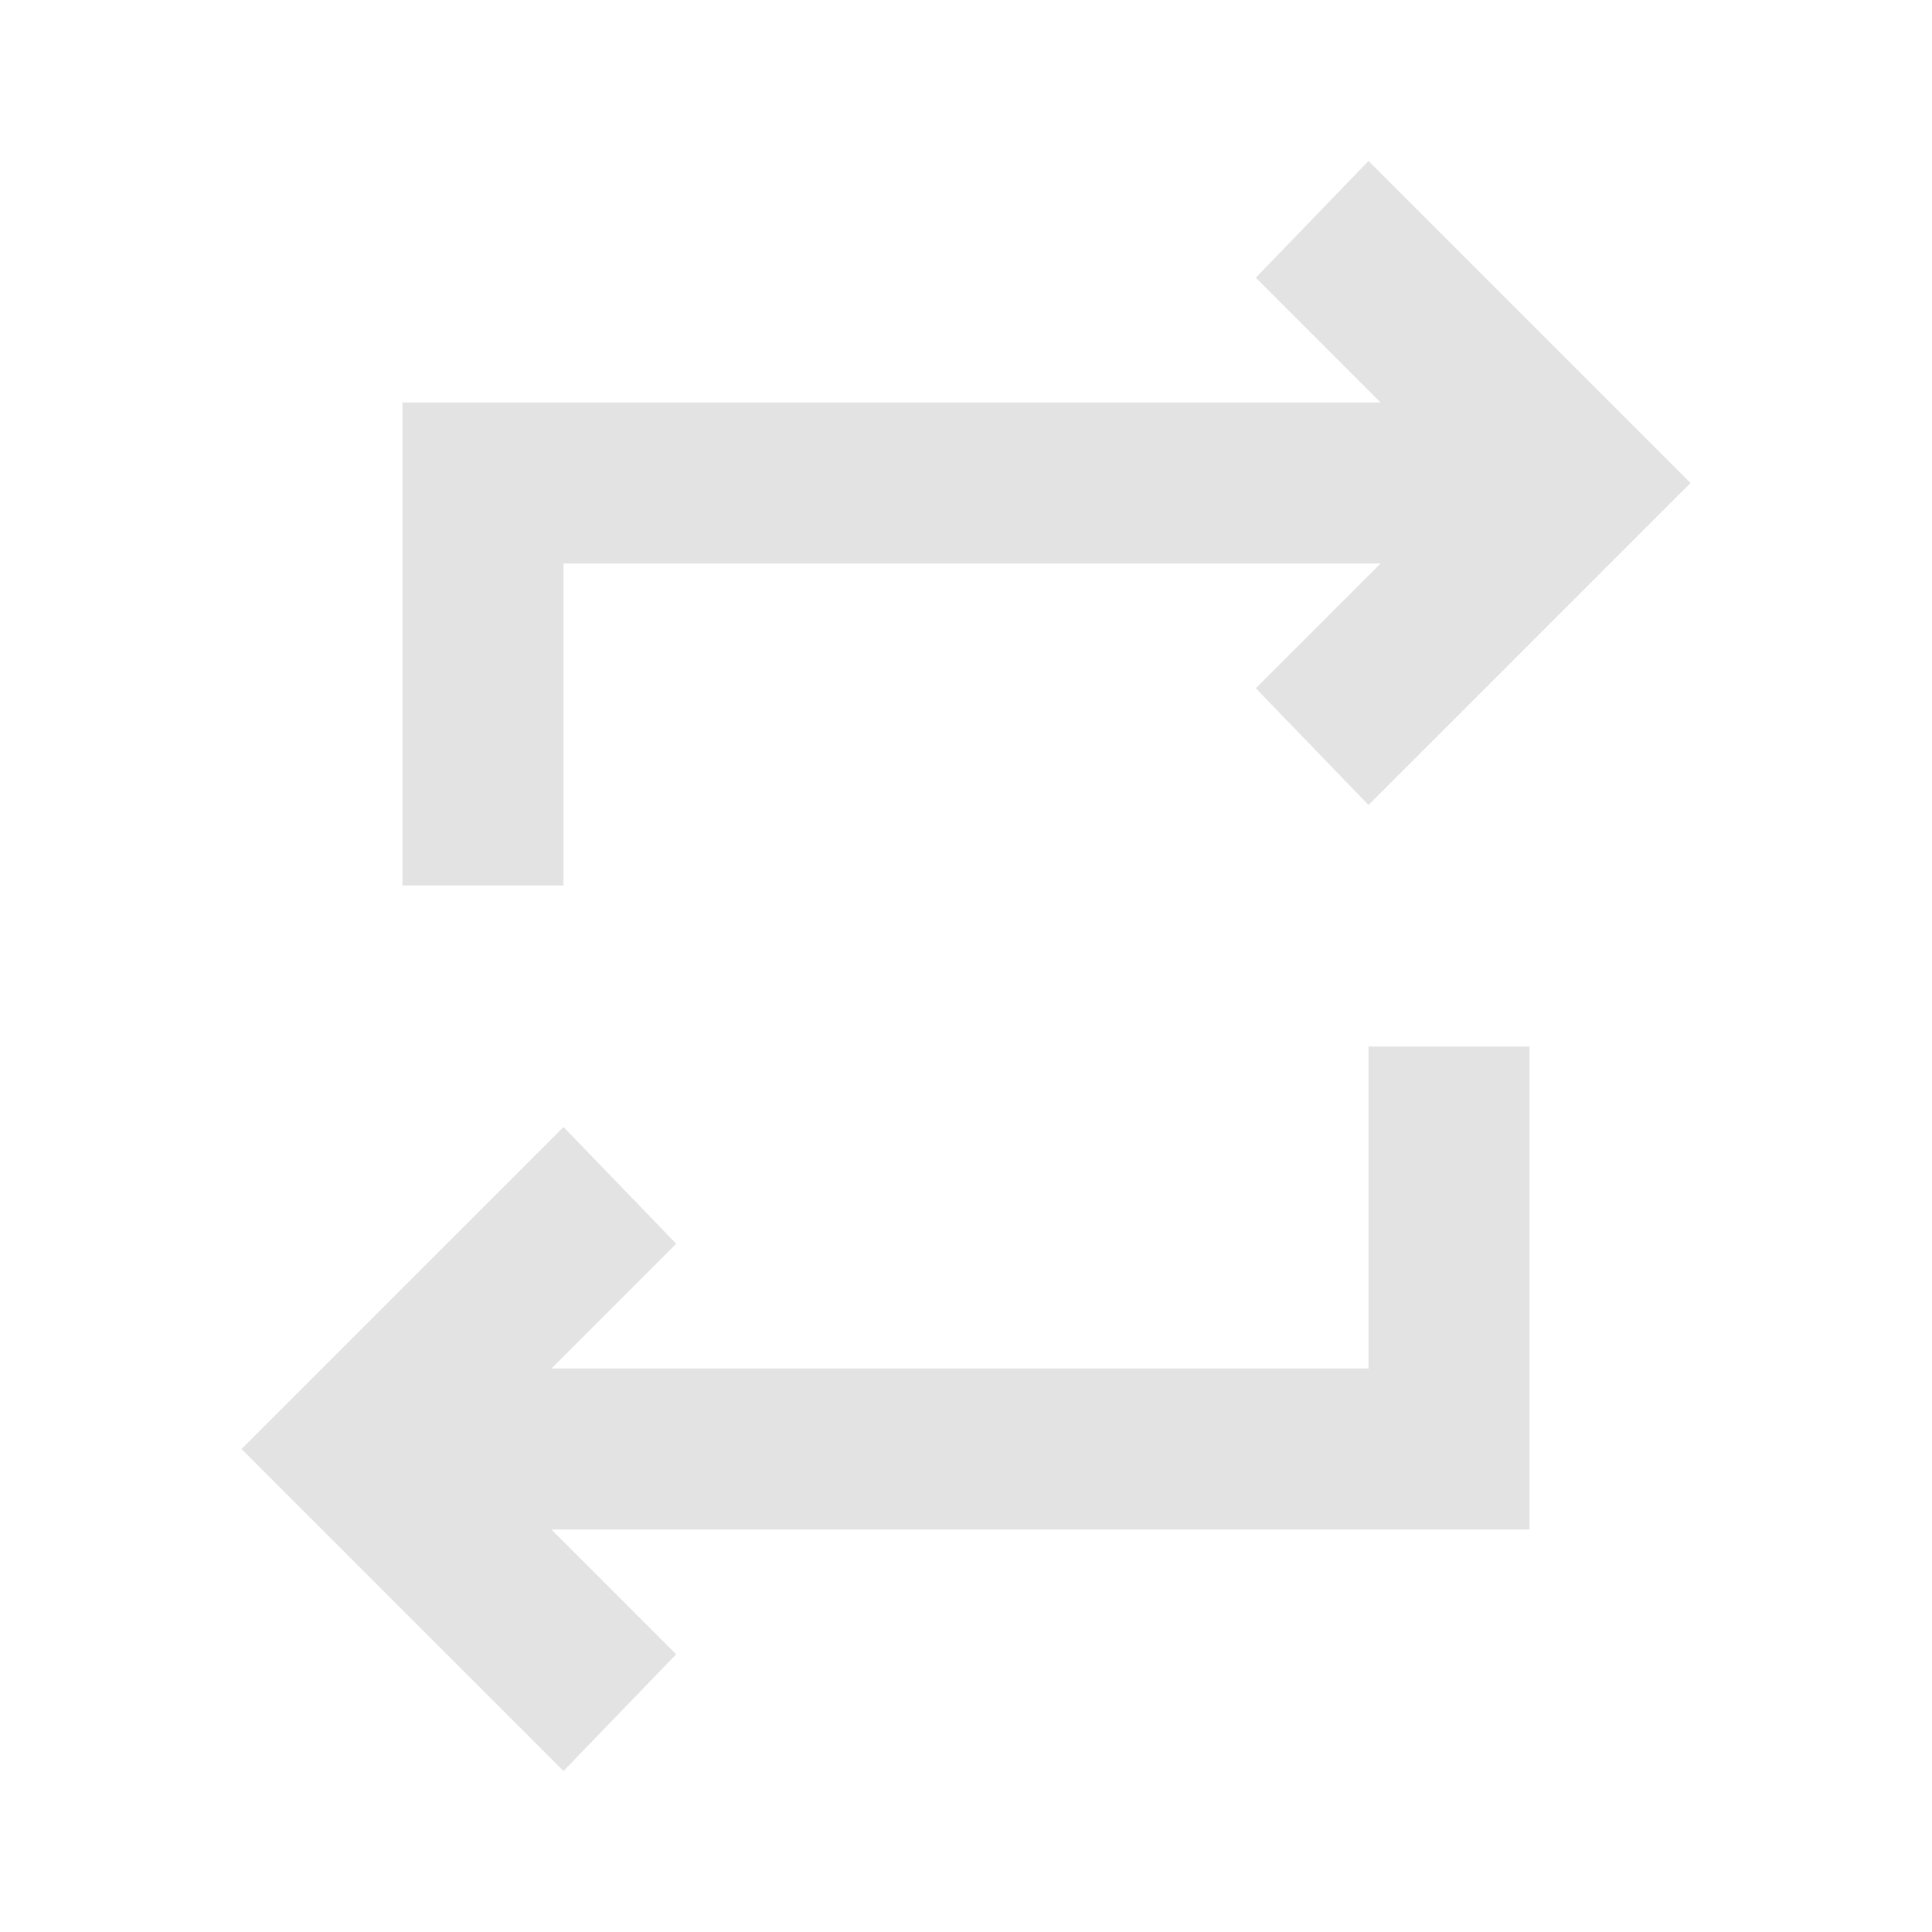
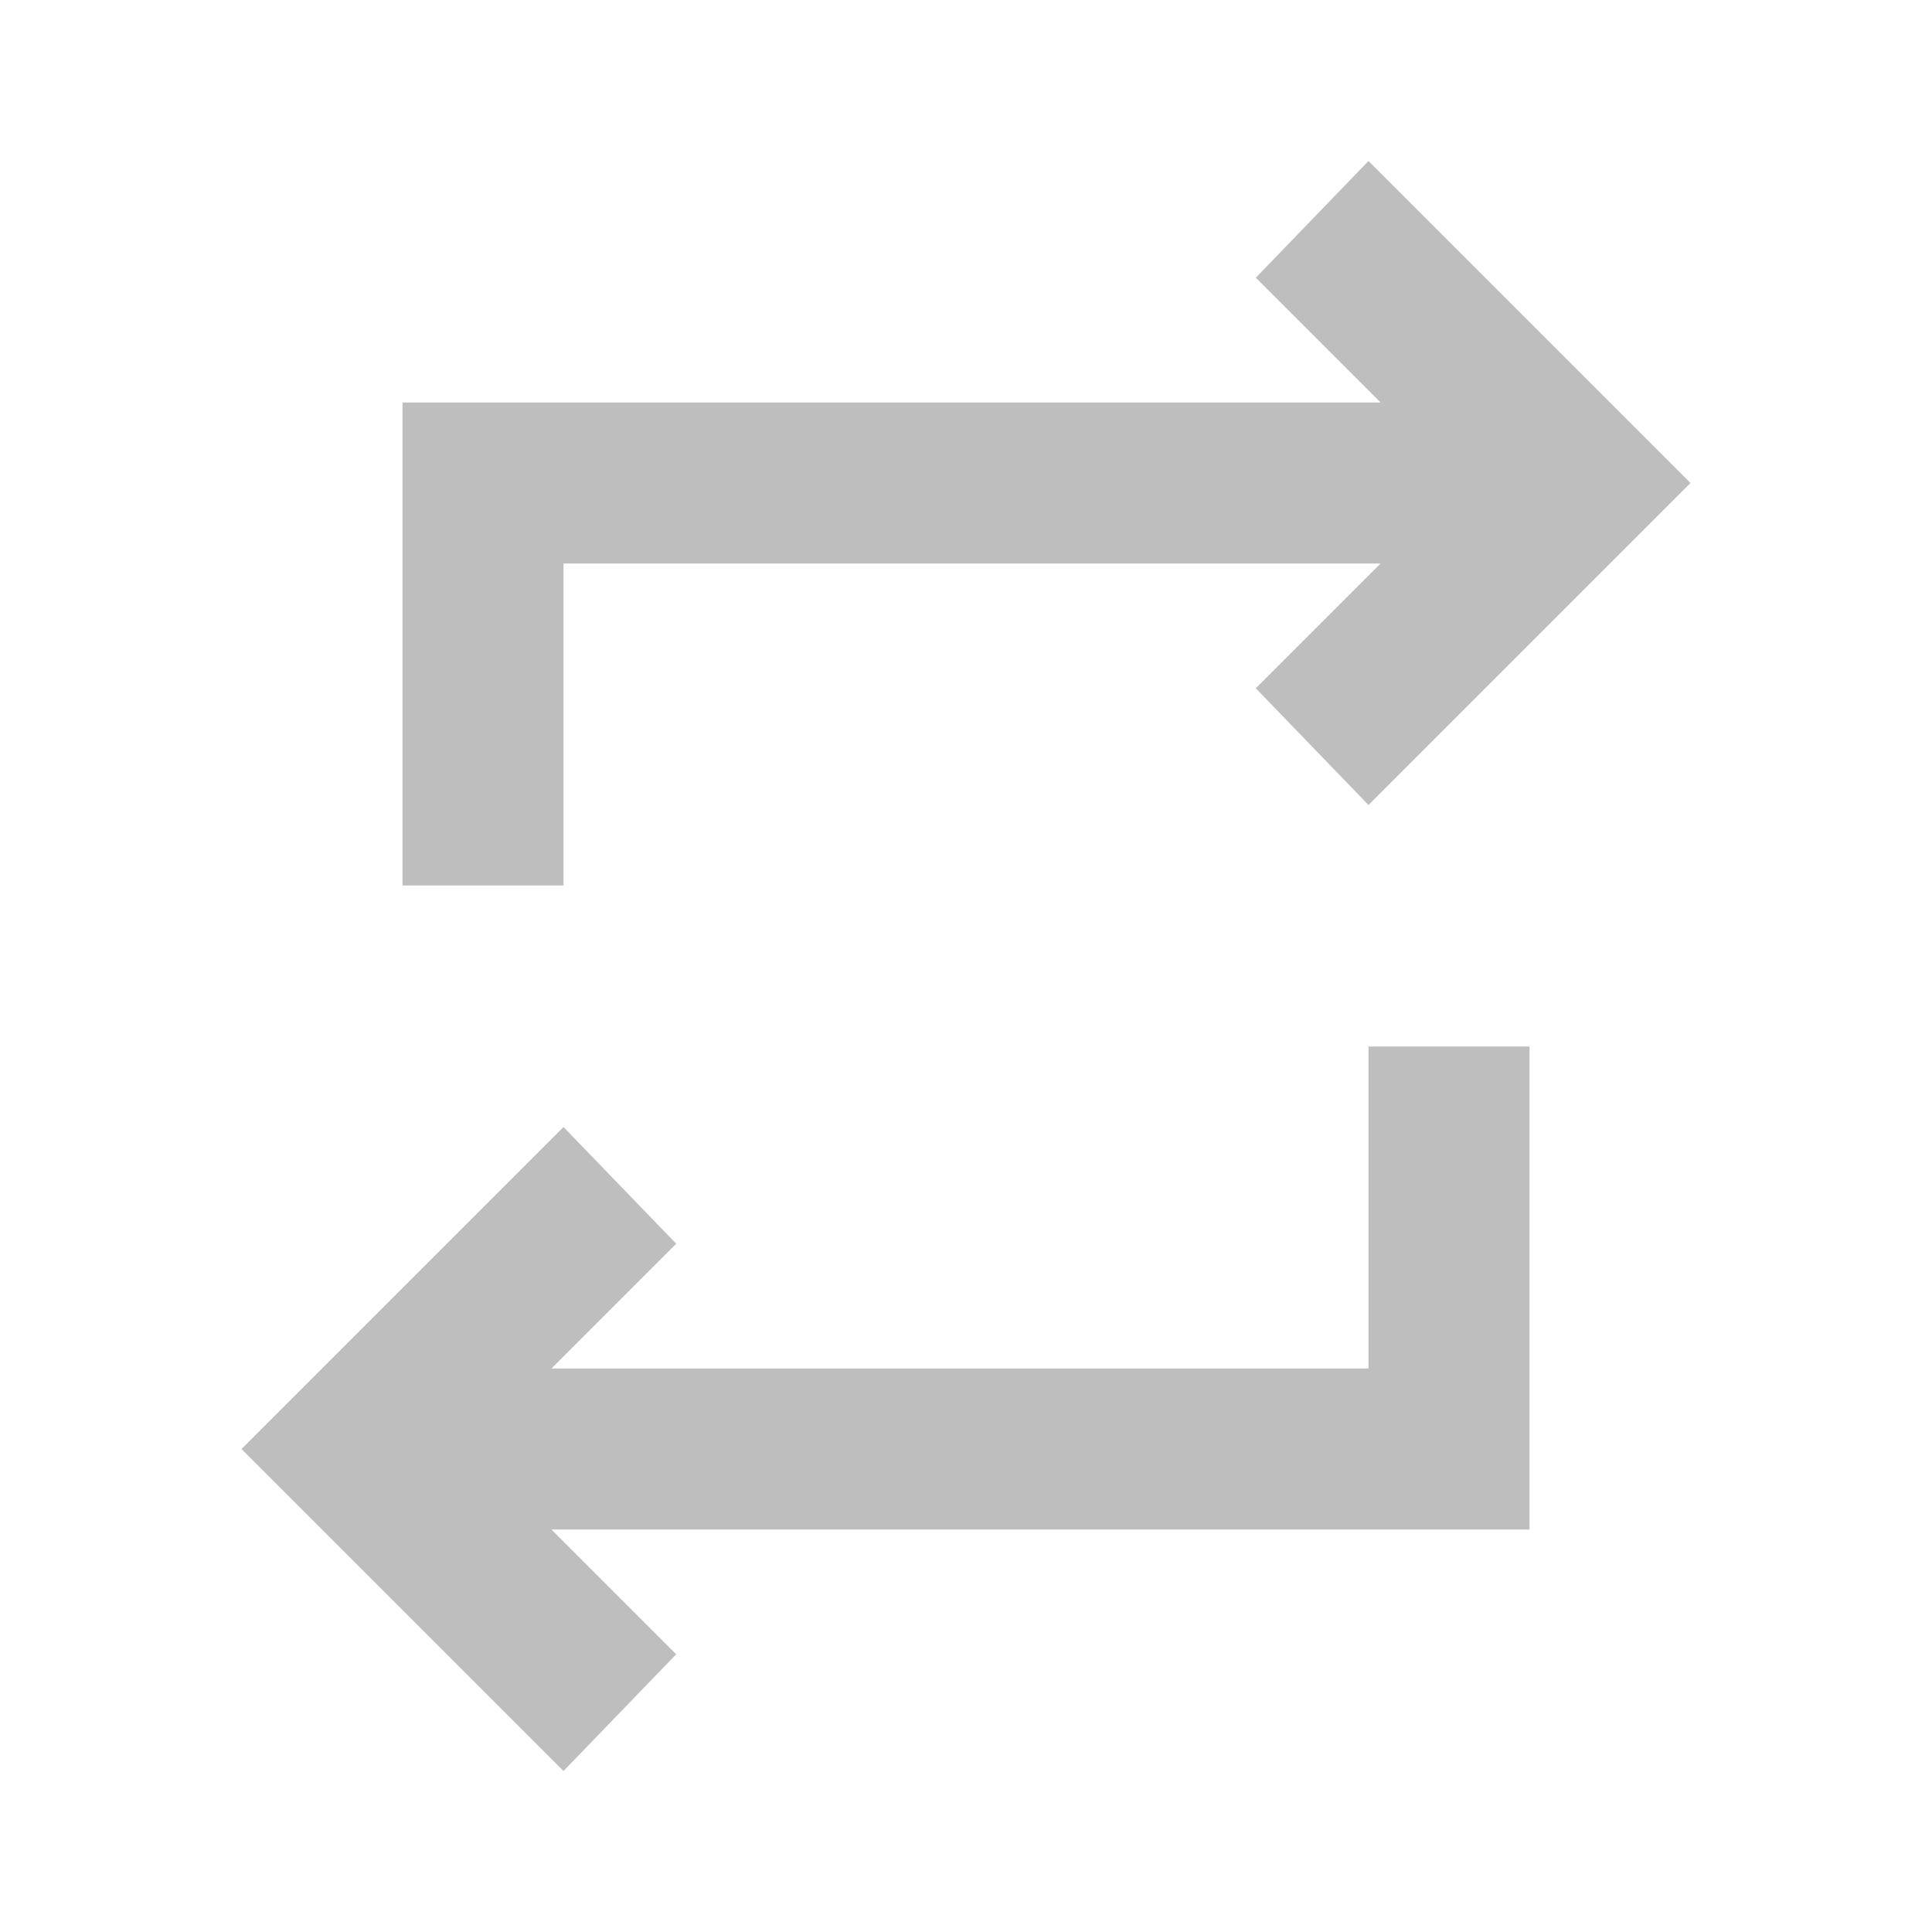
- <svg xmlns="http://www.w3.org/2000/svg" height="24px" viewBox="0 -960 960 960" width="24px" fill="#e3e3e3">
+ <svg xmlns="http://www.w3.org/2000/svg" height="24px" viewBox="0 -960 960 960" width="24px" fill="#bebebe">
  <path d="M280-80 120-240l160-160 56 58-62 62h406v-160h80v240H274l62 62-56 58Zm-80-440v-240h486l-62-62 56-58 160 160-160 160-56-58 62-62H280v160h-80Z" />
</svg>
